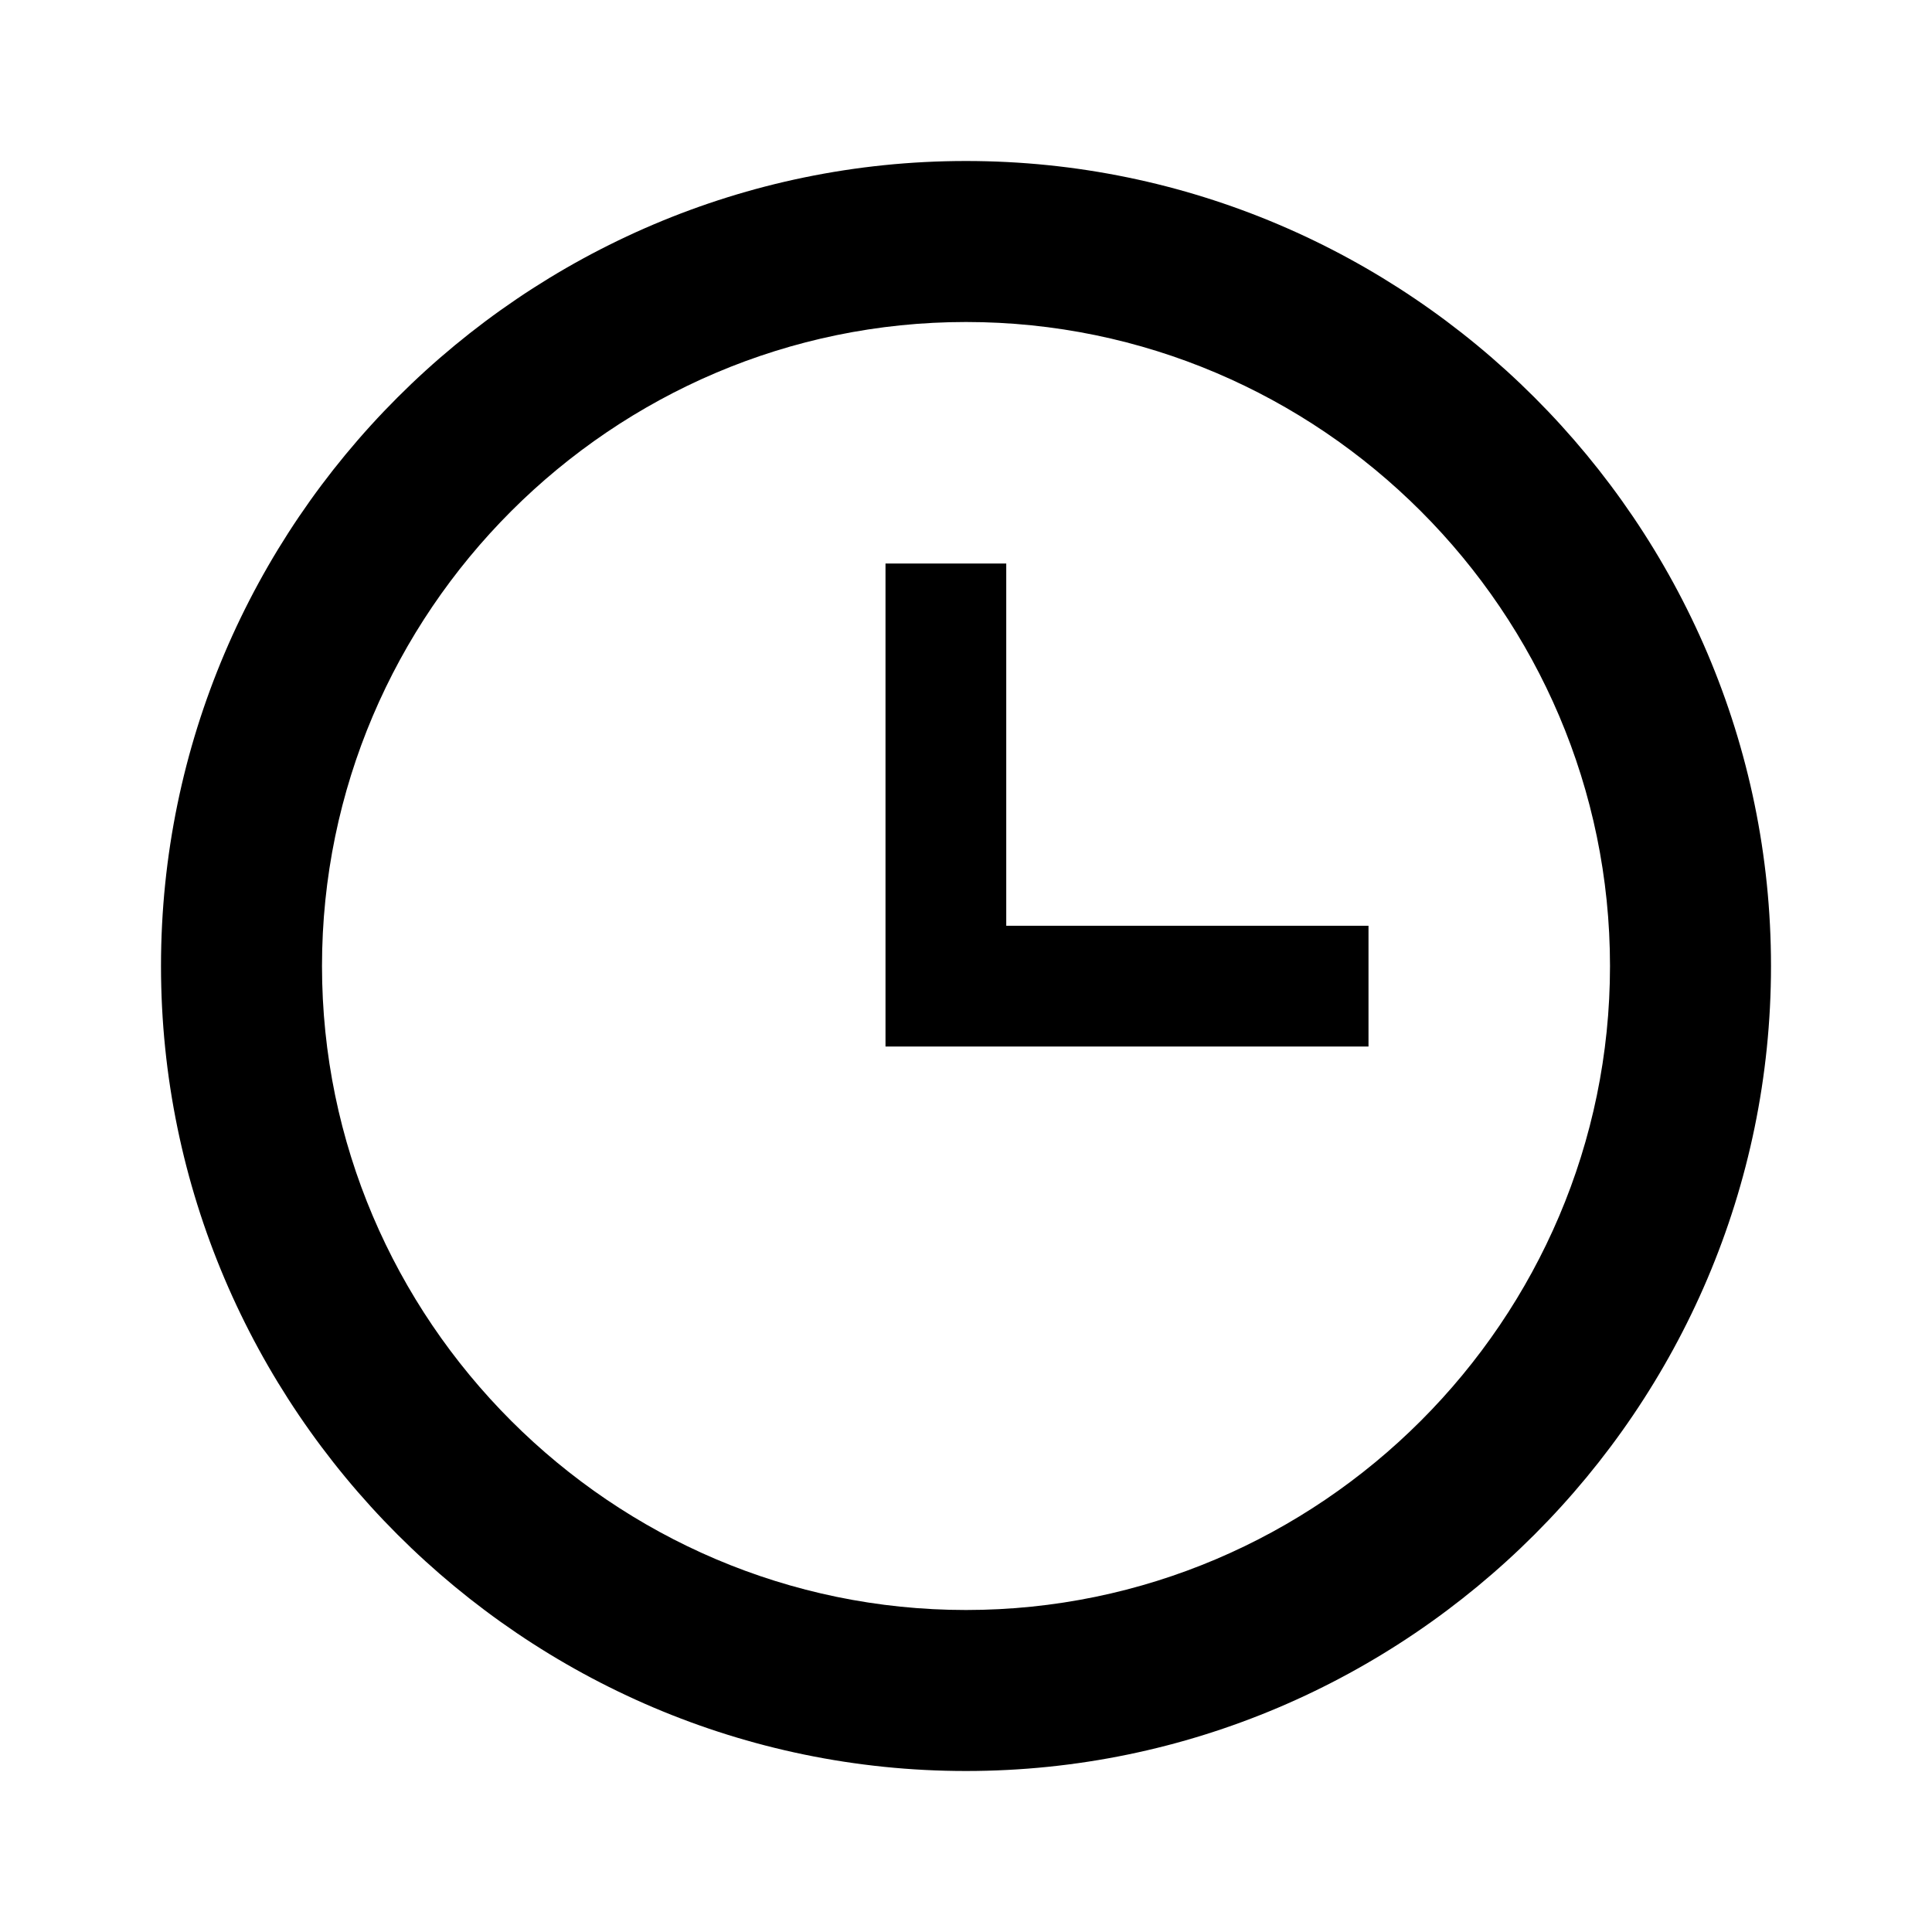
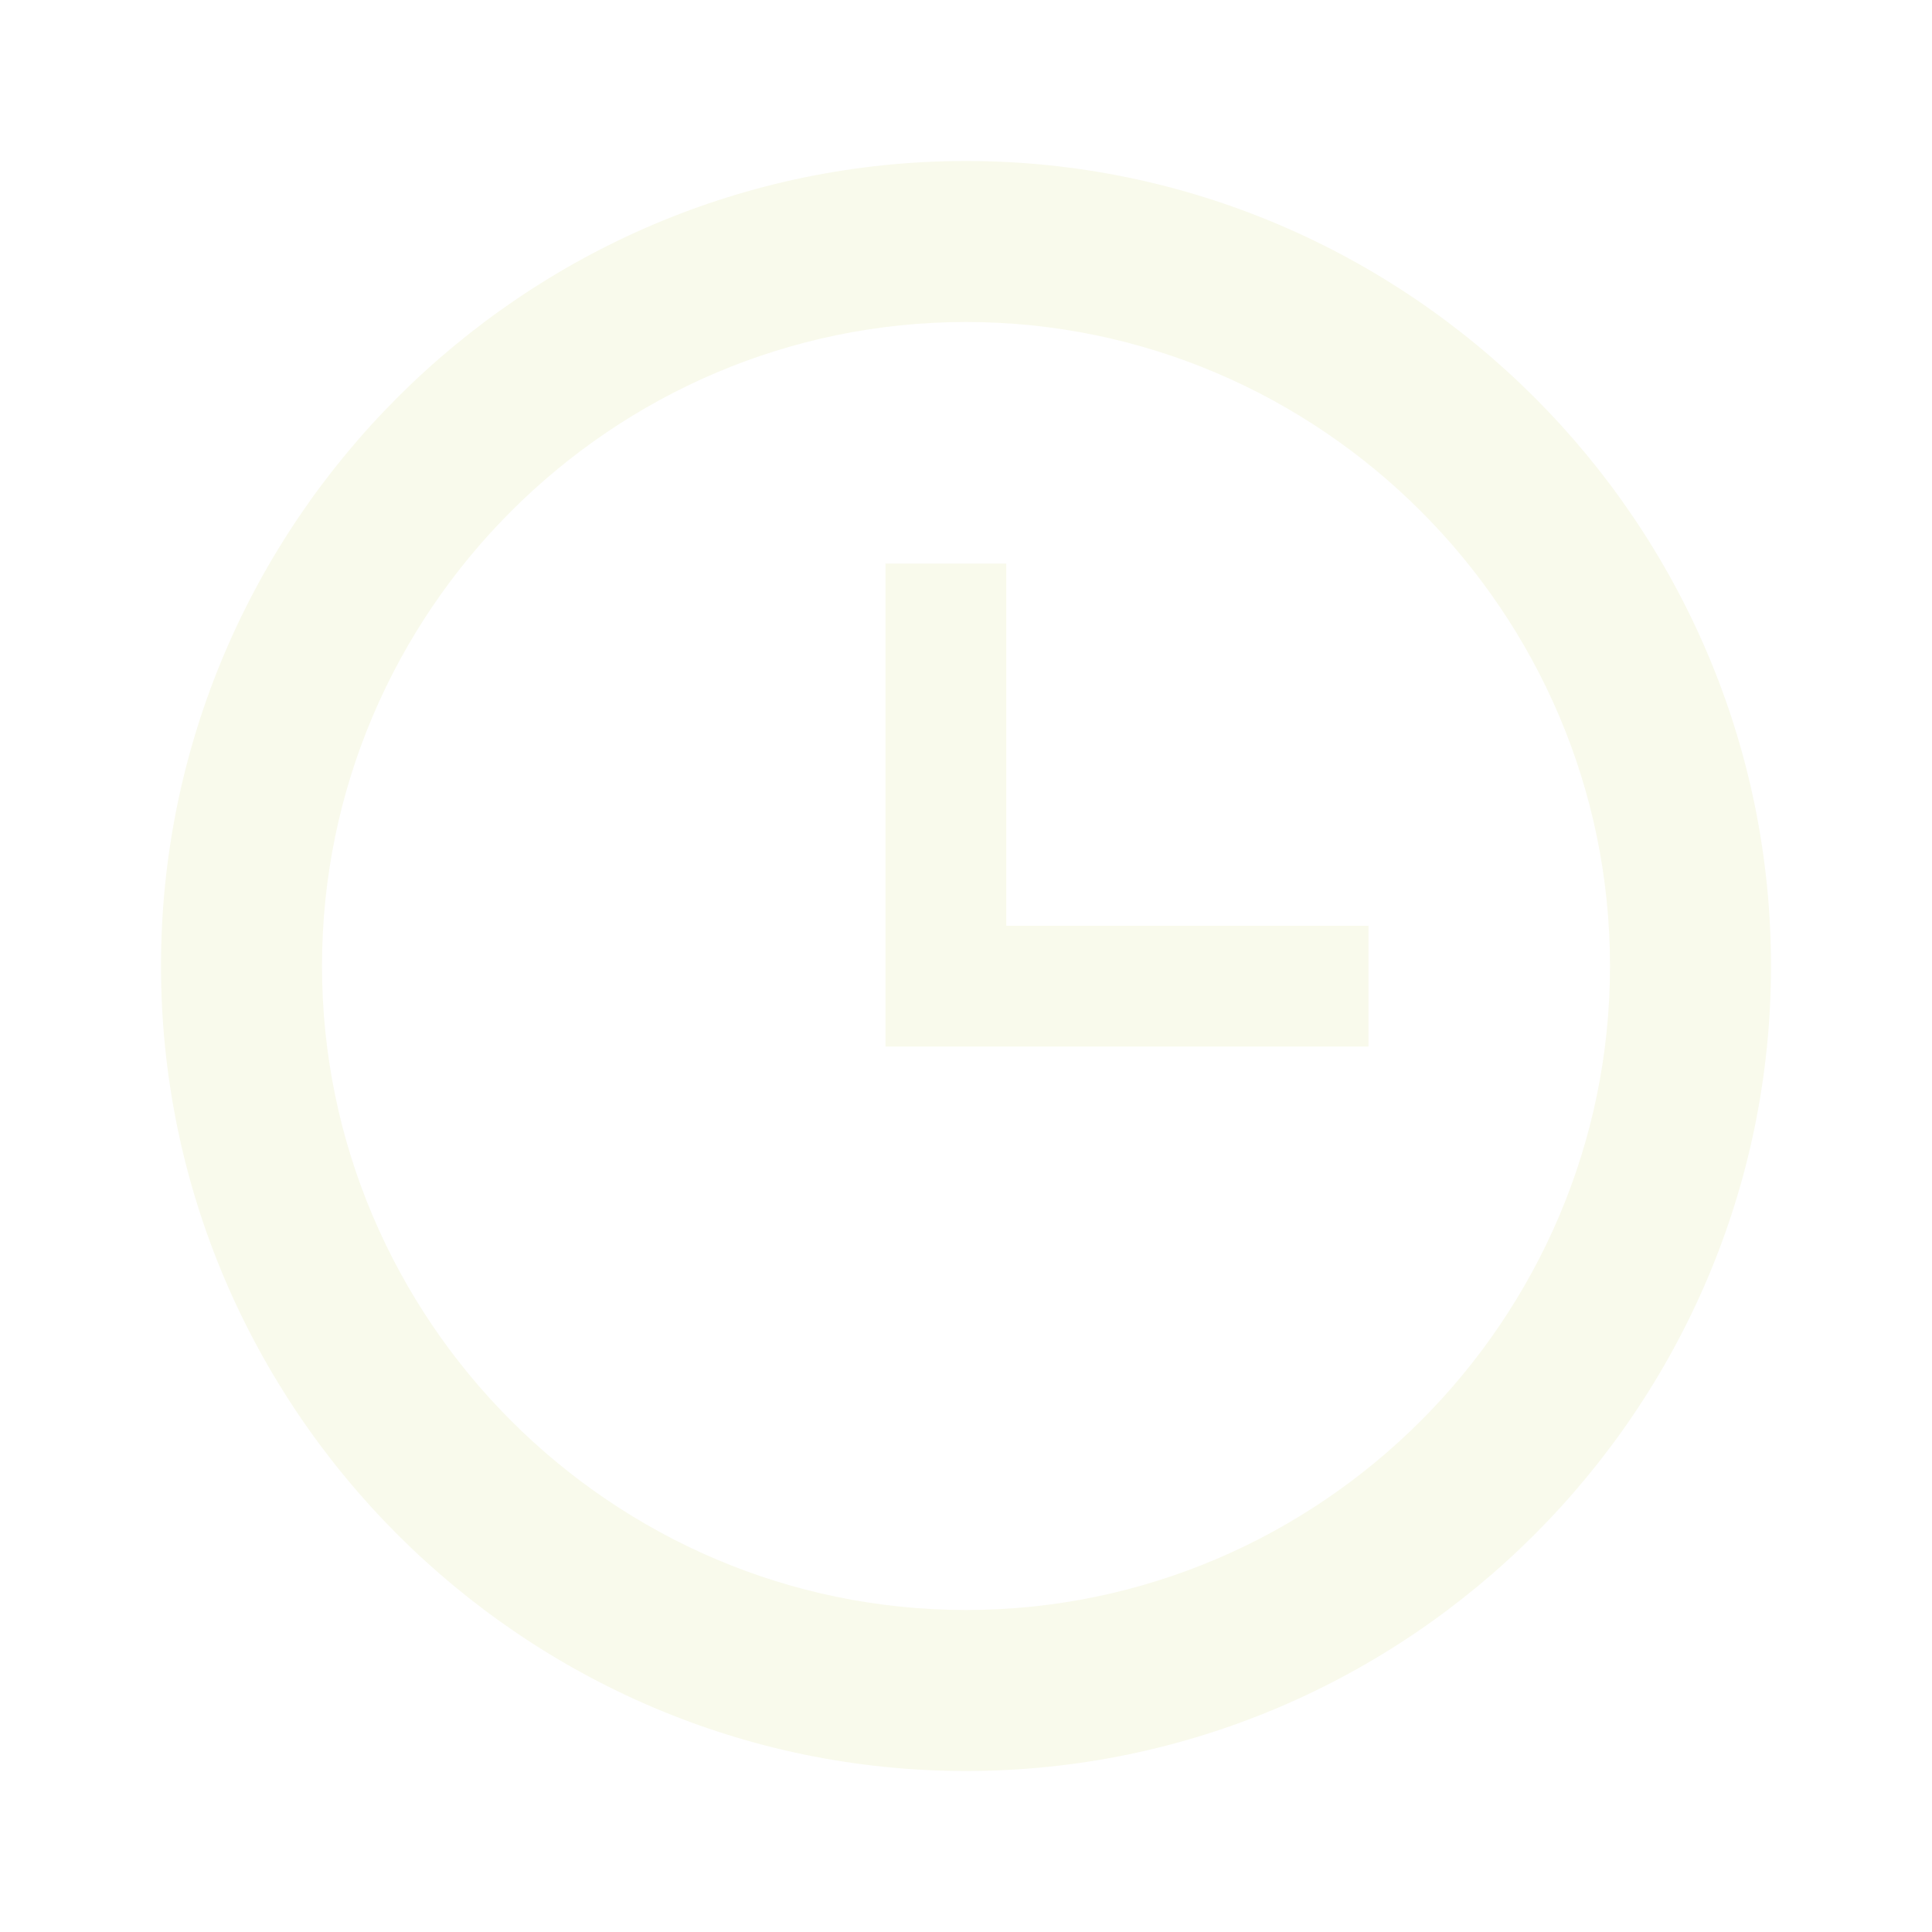
<svg xmlns="http://www.w3.org/2000/svg" viewBox="0 0 24 24">
-   <path d="M12 20C16.4 20 20 16.4 20 12S16.4 4 12 4 4 7.6 4 12 7.6 20 12 20M12 2C17.5 2 22 6.5 22 12S17.5 22 12 22C6.5 22 2 17.5 2 12C2 6.5 6.5 2 12 2M17 11.5V13H11V7H12.5V11.5H17Z" />
+   <path d="M12 20C16.4 20 20 16.4 20 12S16.4 4 12 4 4 7.6 4 12 7.6 20 12 20M12 2C17.5 2 22 6.5 22 12S17.5 22 12 22C6.5 22 2 17.5 2 12C2 6.5 6.5 2 12 2M17 11.5V13H11V7H12.5V11.5H17Z" style="fill:#f9faec" />
</svg>
